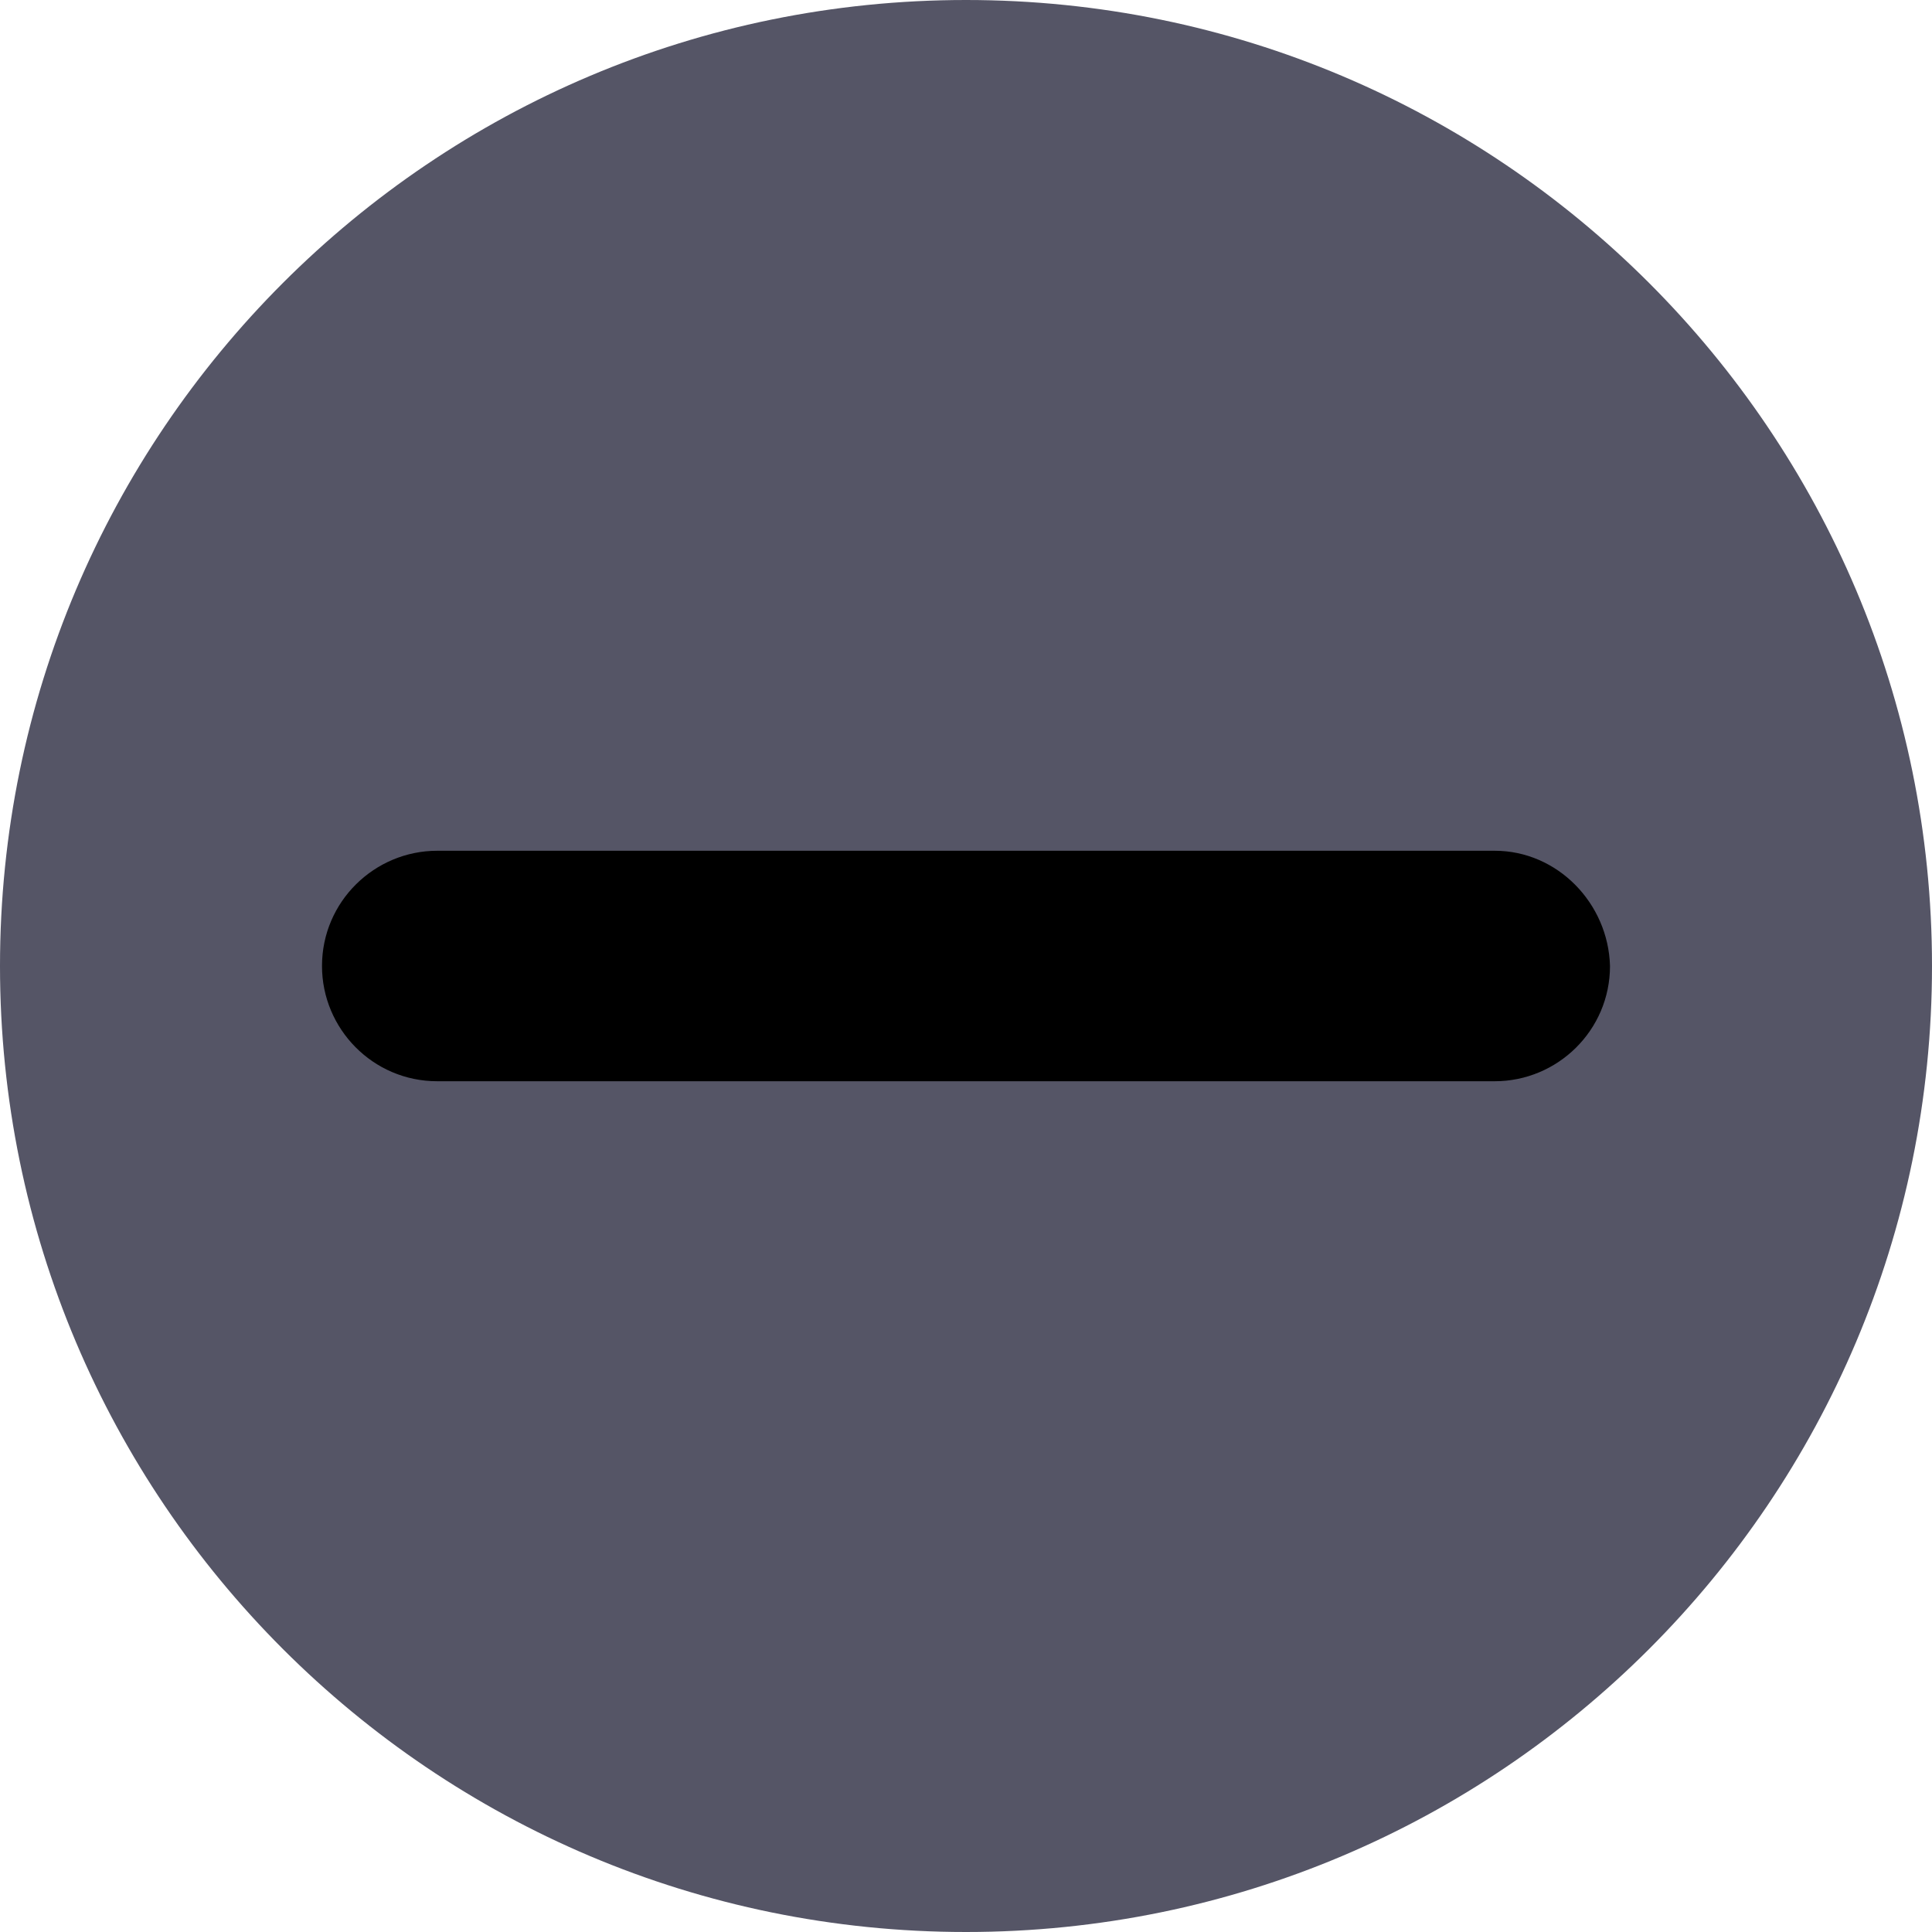
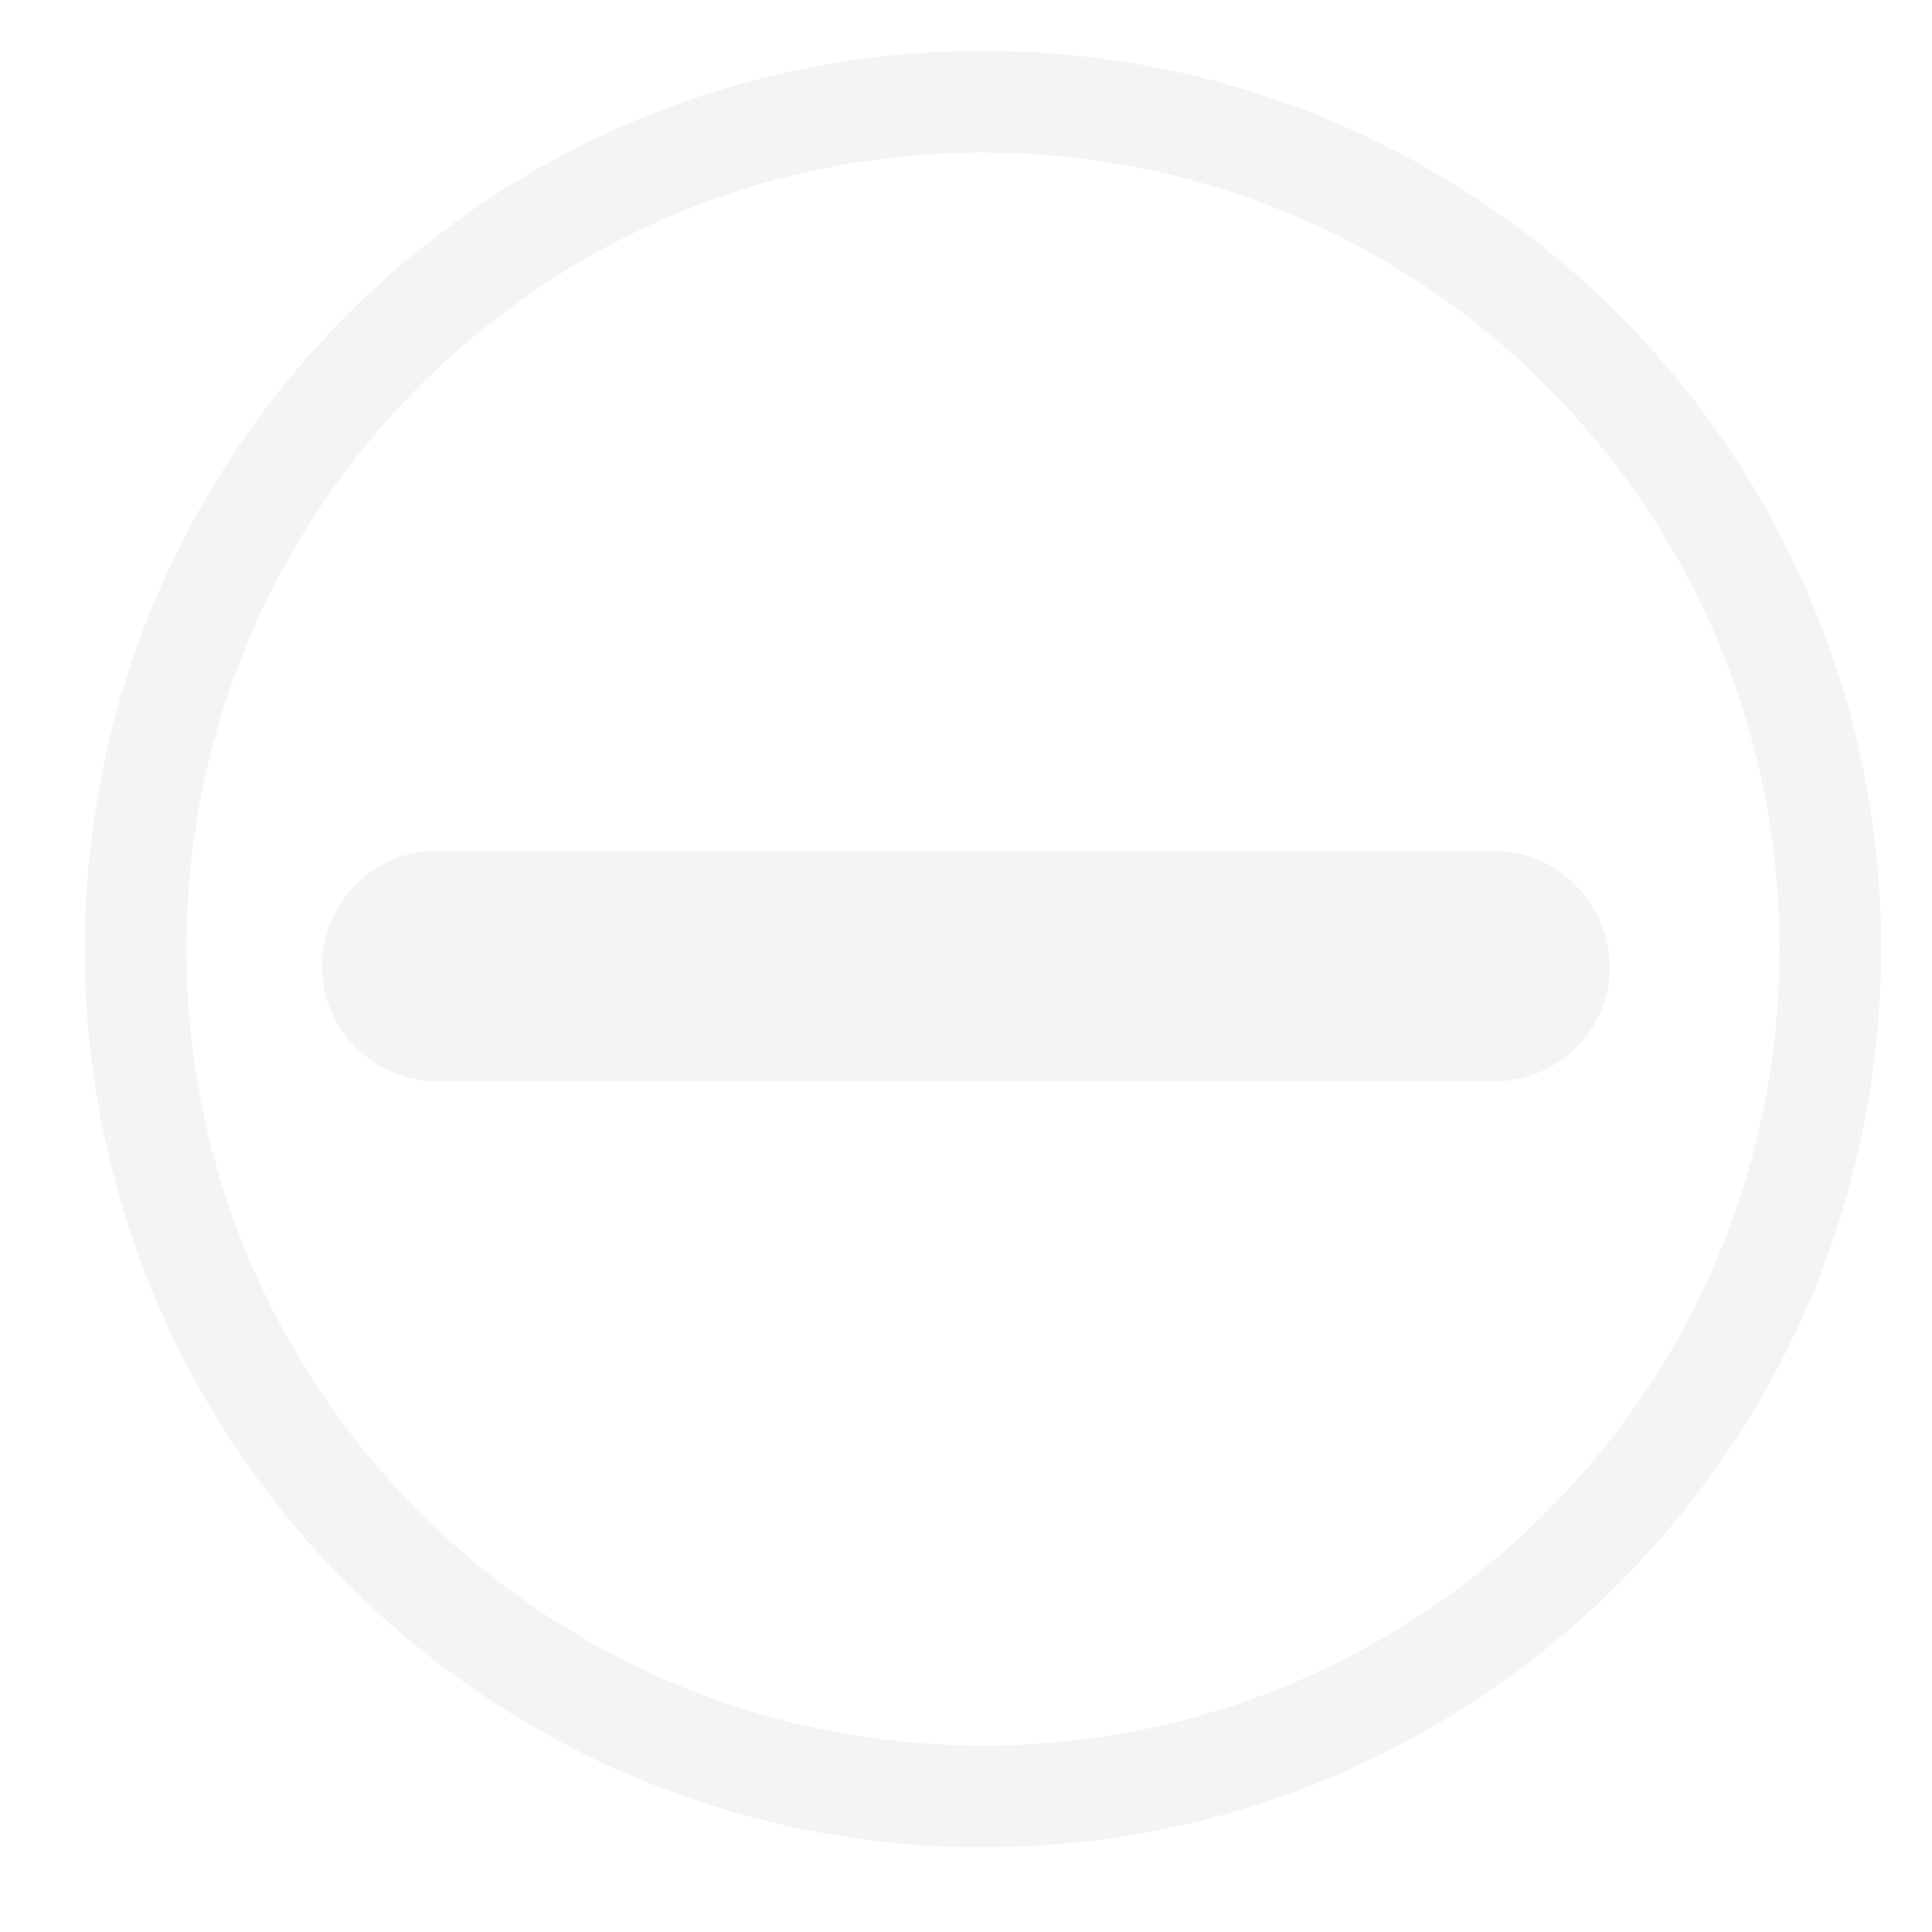
<svg width="16" height="16" viewBox="0 0 114 114">
-   <circle cx="57" cy="57" r="57" fill="#556" />
-   <path fill="#1b1d24 #555e70" d="M88.2 50.2H25.8c-3.7 0-6.8 3-6.8 6.8 0 3.7 3 6.8 6.8 6.8h62.4c3.7 0 6.8-3 6.8-6.8-.1-3.7-3.1-6.8-6.8-6.8z" />
+   <circle cx="58" cy="56" r="50" fill="#00000000" stroke="#f4f4f7" stroke-width="6" />
+   <path fill="#f4f4f7" d="M88.2 50.2H25.8c-3.7 0-6.8 3-6.8 6.8 0 3.7 3 6.8 6.8 6.8h62.4c3.7 0 6.8-3 6.8-6.8-.1-3.7-3.1-6.8-6.8-6.8z" />
</svg>
